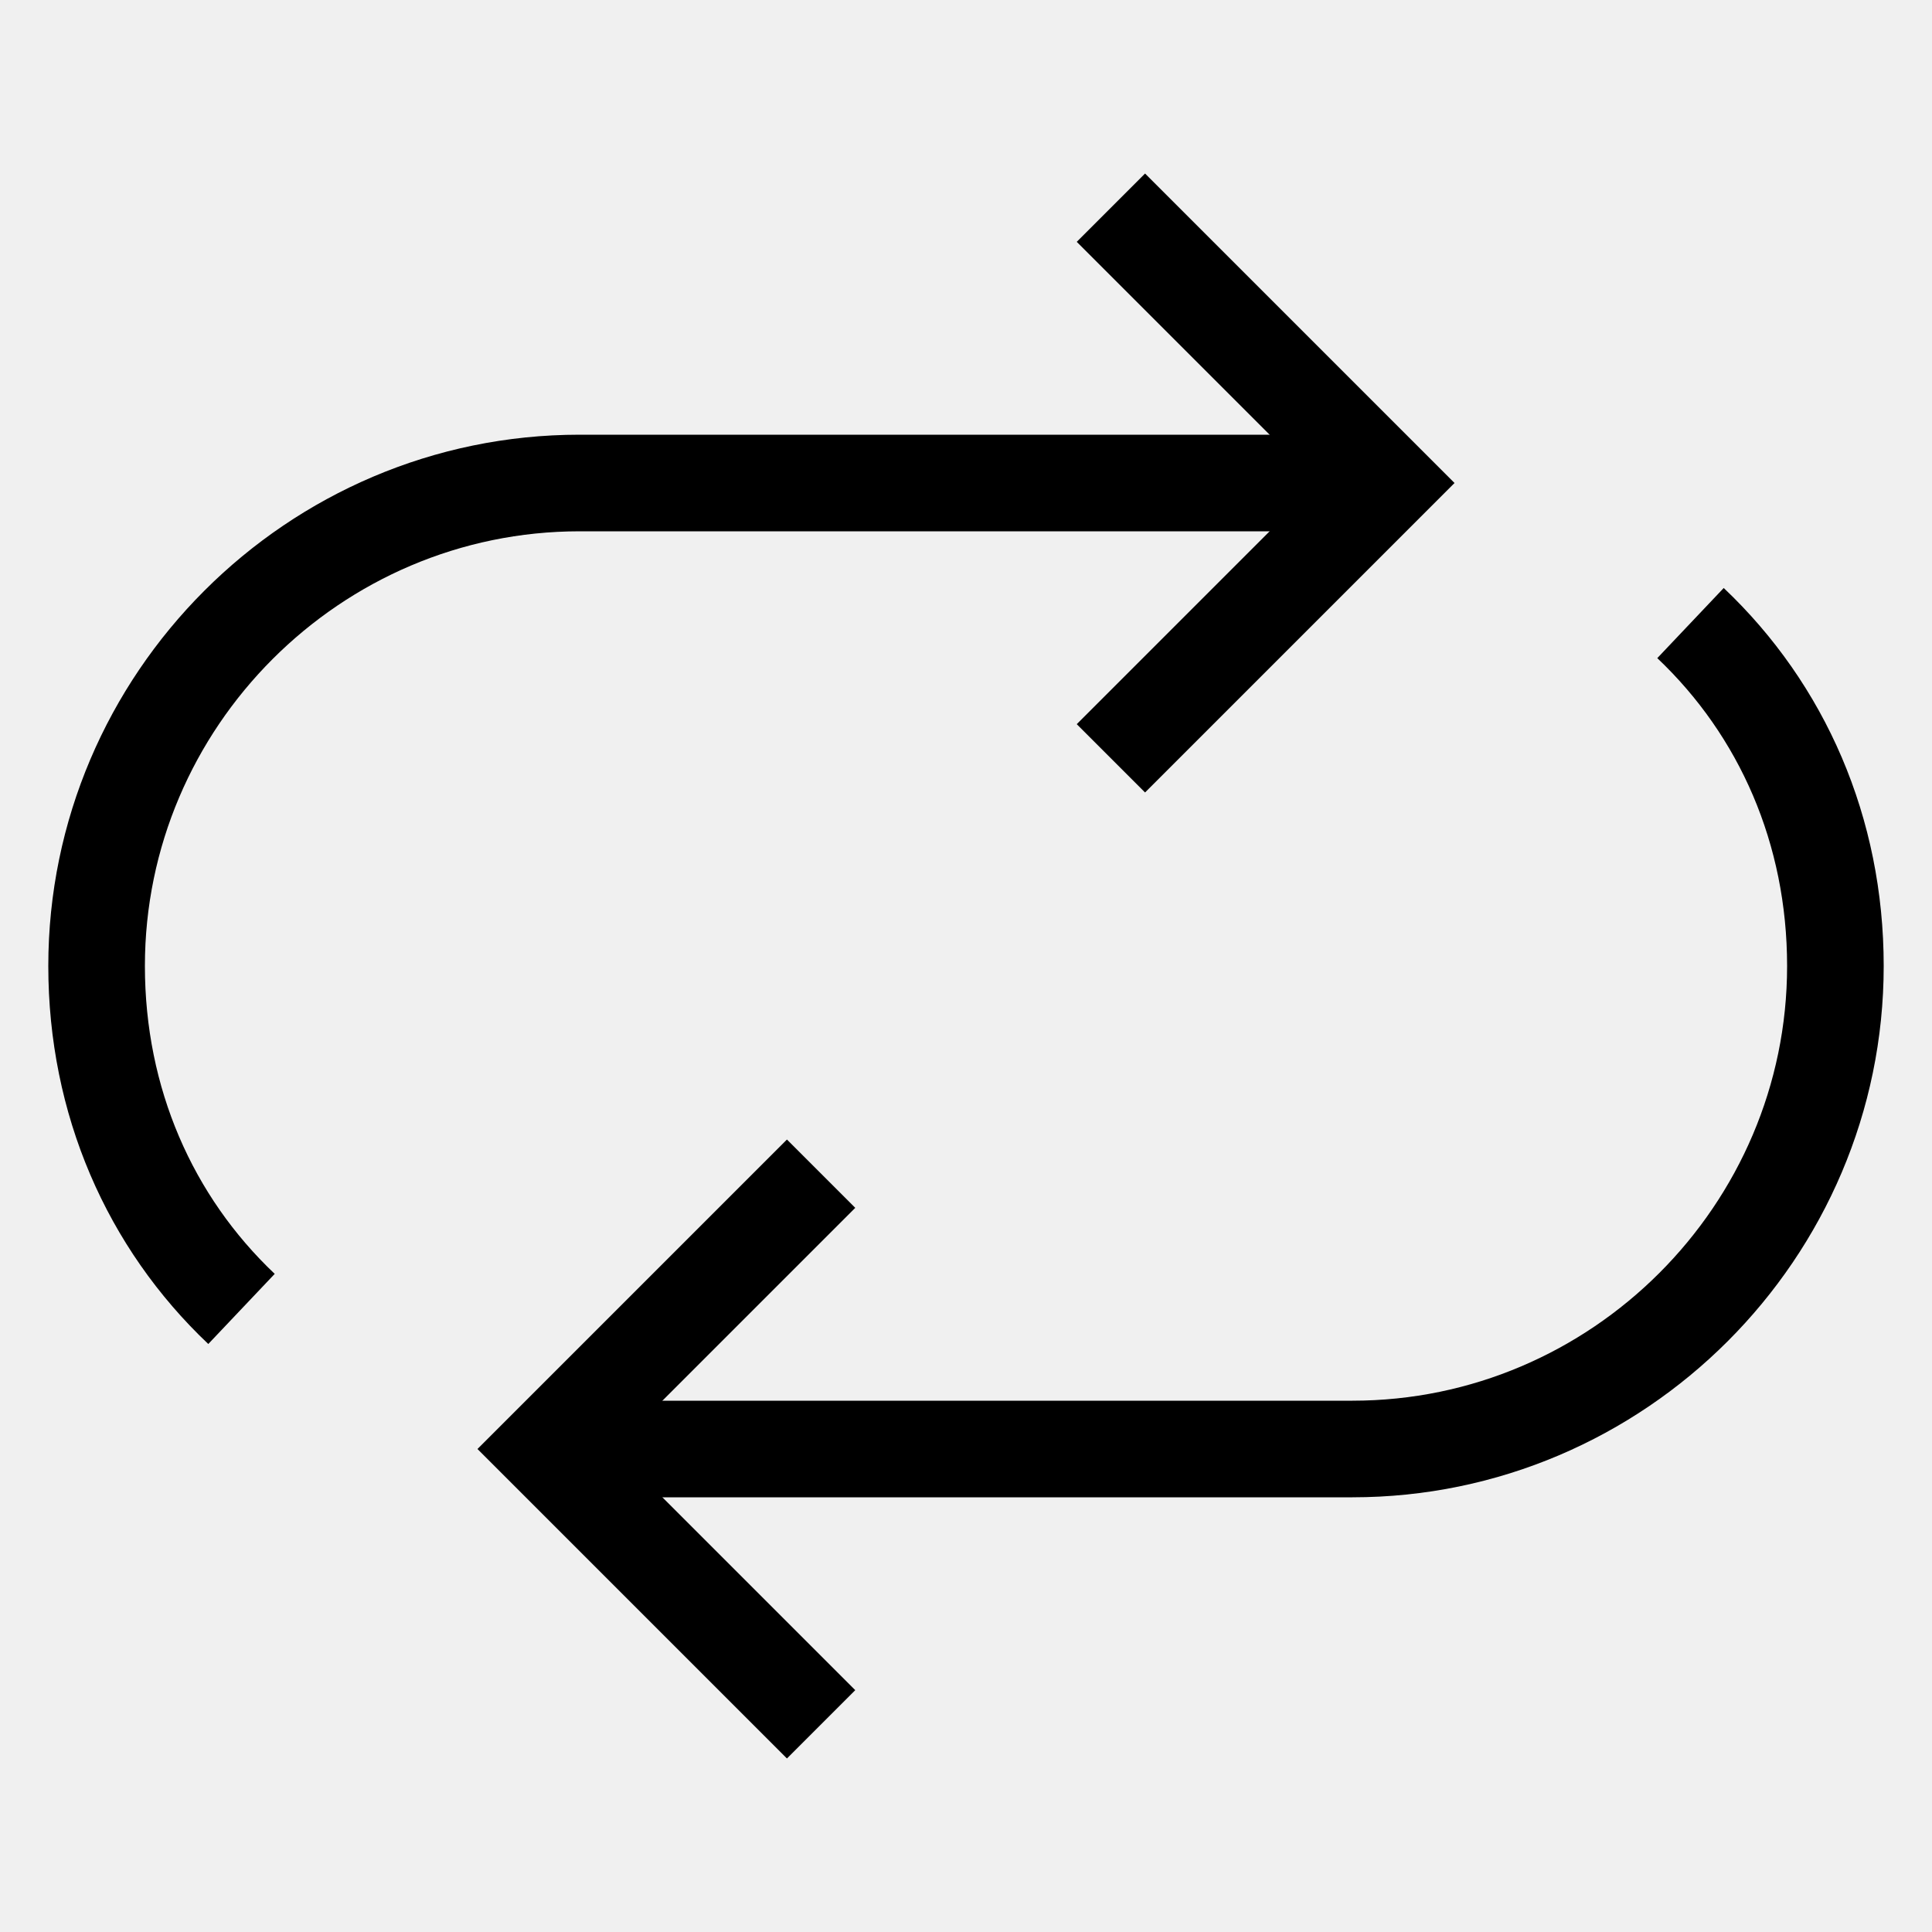
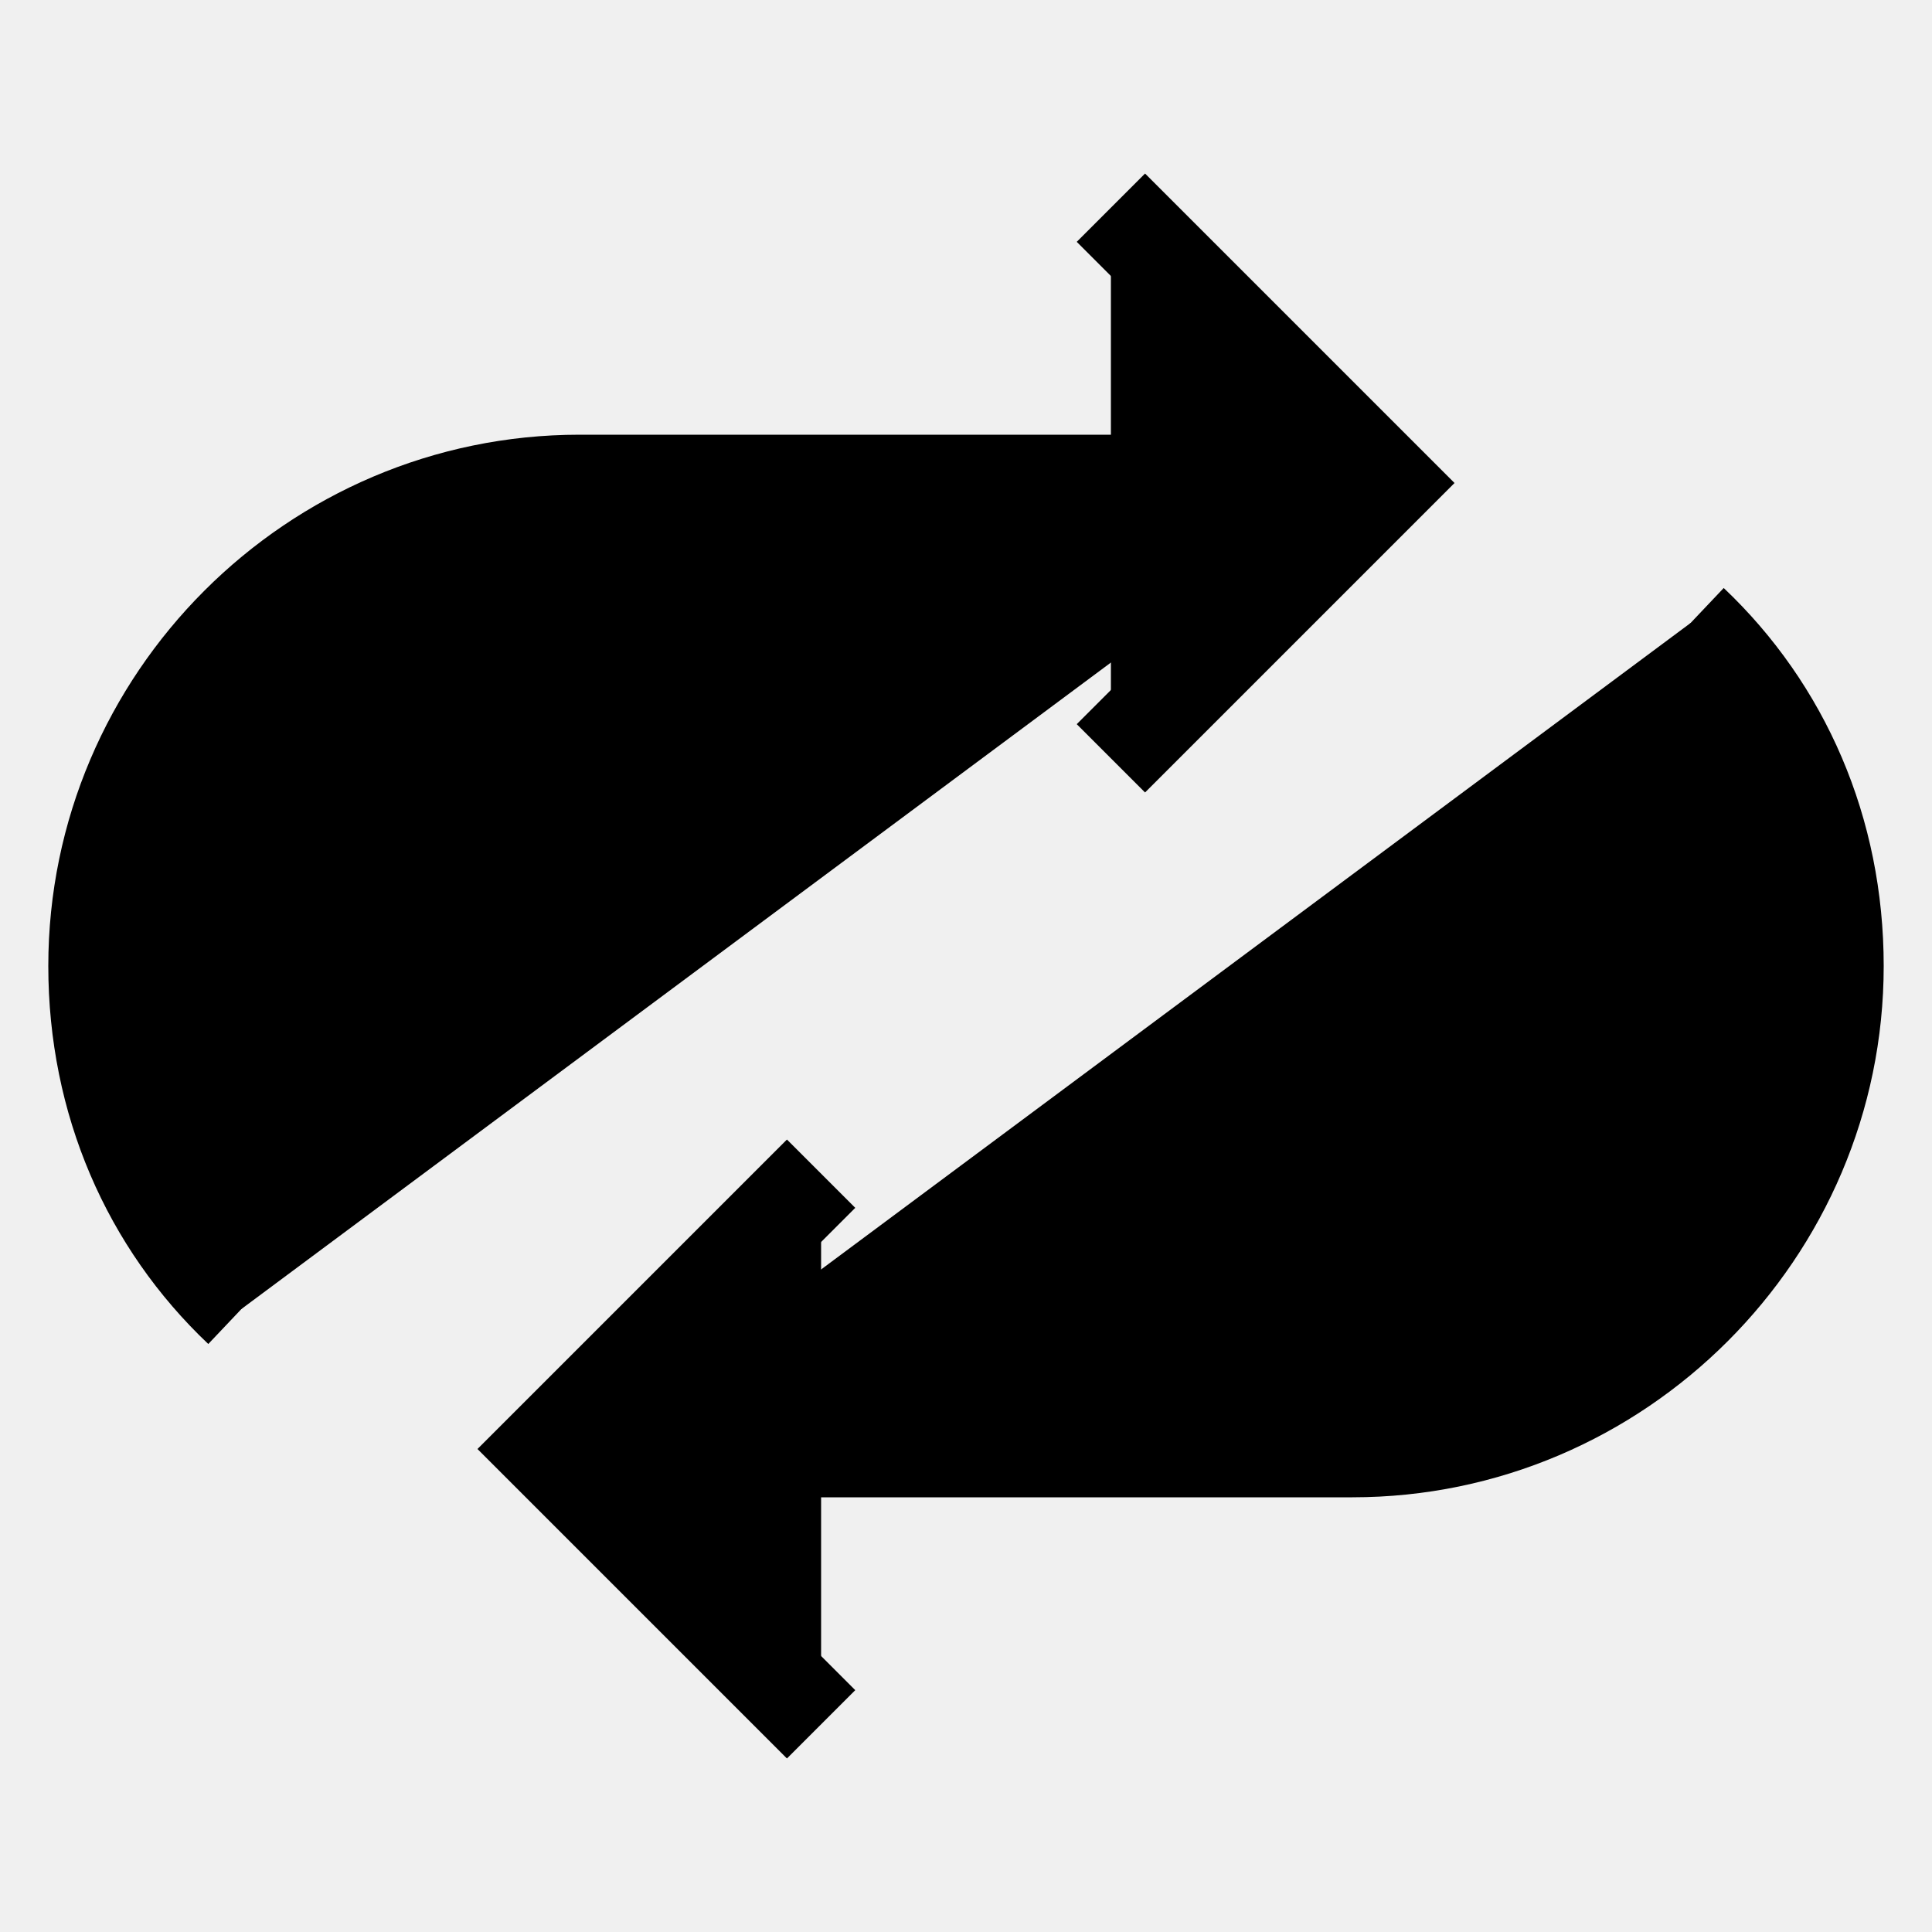
<svg xmlns="http://www.w3.org/2000/svg" version="1.1" id="Layer_1" x="0px" y="0px" viewBox="5 5 40 40" style="enable-background:new 0 0 50 50;" xml:space="preserve">
  <style type="text/css">
	.st0_73{fill:none;stroke:#000000;stroke-width:2;stroke-miterlimit:10;}
+ 	.dark-theme .svg_bg{fill:none;stroke:#000000;stroke-width:3;stroke-miterlimit:10;}
+ 	.light-theme .svg_bg{fill:none;stroke:#ffffff;stroke-width:3;stroke-miterlimit:10;}
</style>
+   <path class="svg_bg" d="M10,32.1c-1.9-1.8-3-4.3-3-7.1v0c0-5.5,4.5-10,10-10h16" />
+   <path class="svg_bg" d="M40,17.9c1.9,1.8,3,4.3,3,7.1v0c0,5.5-4.5,10-10,10H17" />
+   <polyline class="svg_bg" points="28,9.3 33.7,15 28,20.7 " />
+   <polyline class="svg_bg" points="22,40.7 16.3,35 22,29.3 " />
  <path class="st0_73" d="M10,32.1c-1.9-1.8-3-4.3-3-7.1v0c0-5.5,4.5-10,10-10h16" />
  <path class="st0_73" d="M40,17.9c1.9,1.8,3,4.3,3,7.1v0c0,5.5-4.5,10-10,10H17" />
  <polyline class="st0_73" points="28,9.3 33.7,15 28,20.7 " />
  <polyline class="st0_73" points="22,40.7 16.3,35 22,29.3 " />
</svg>
